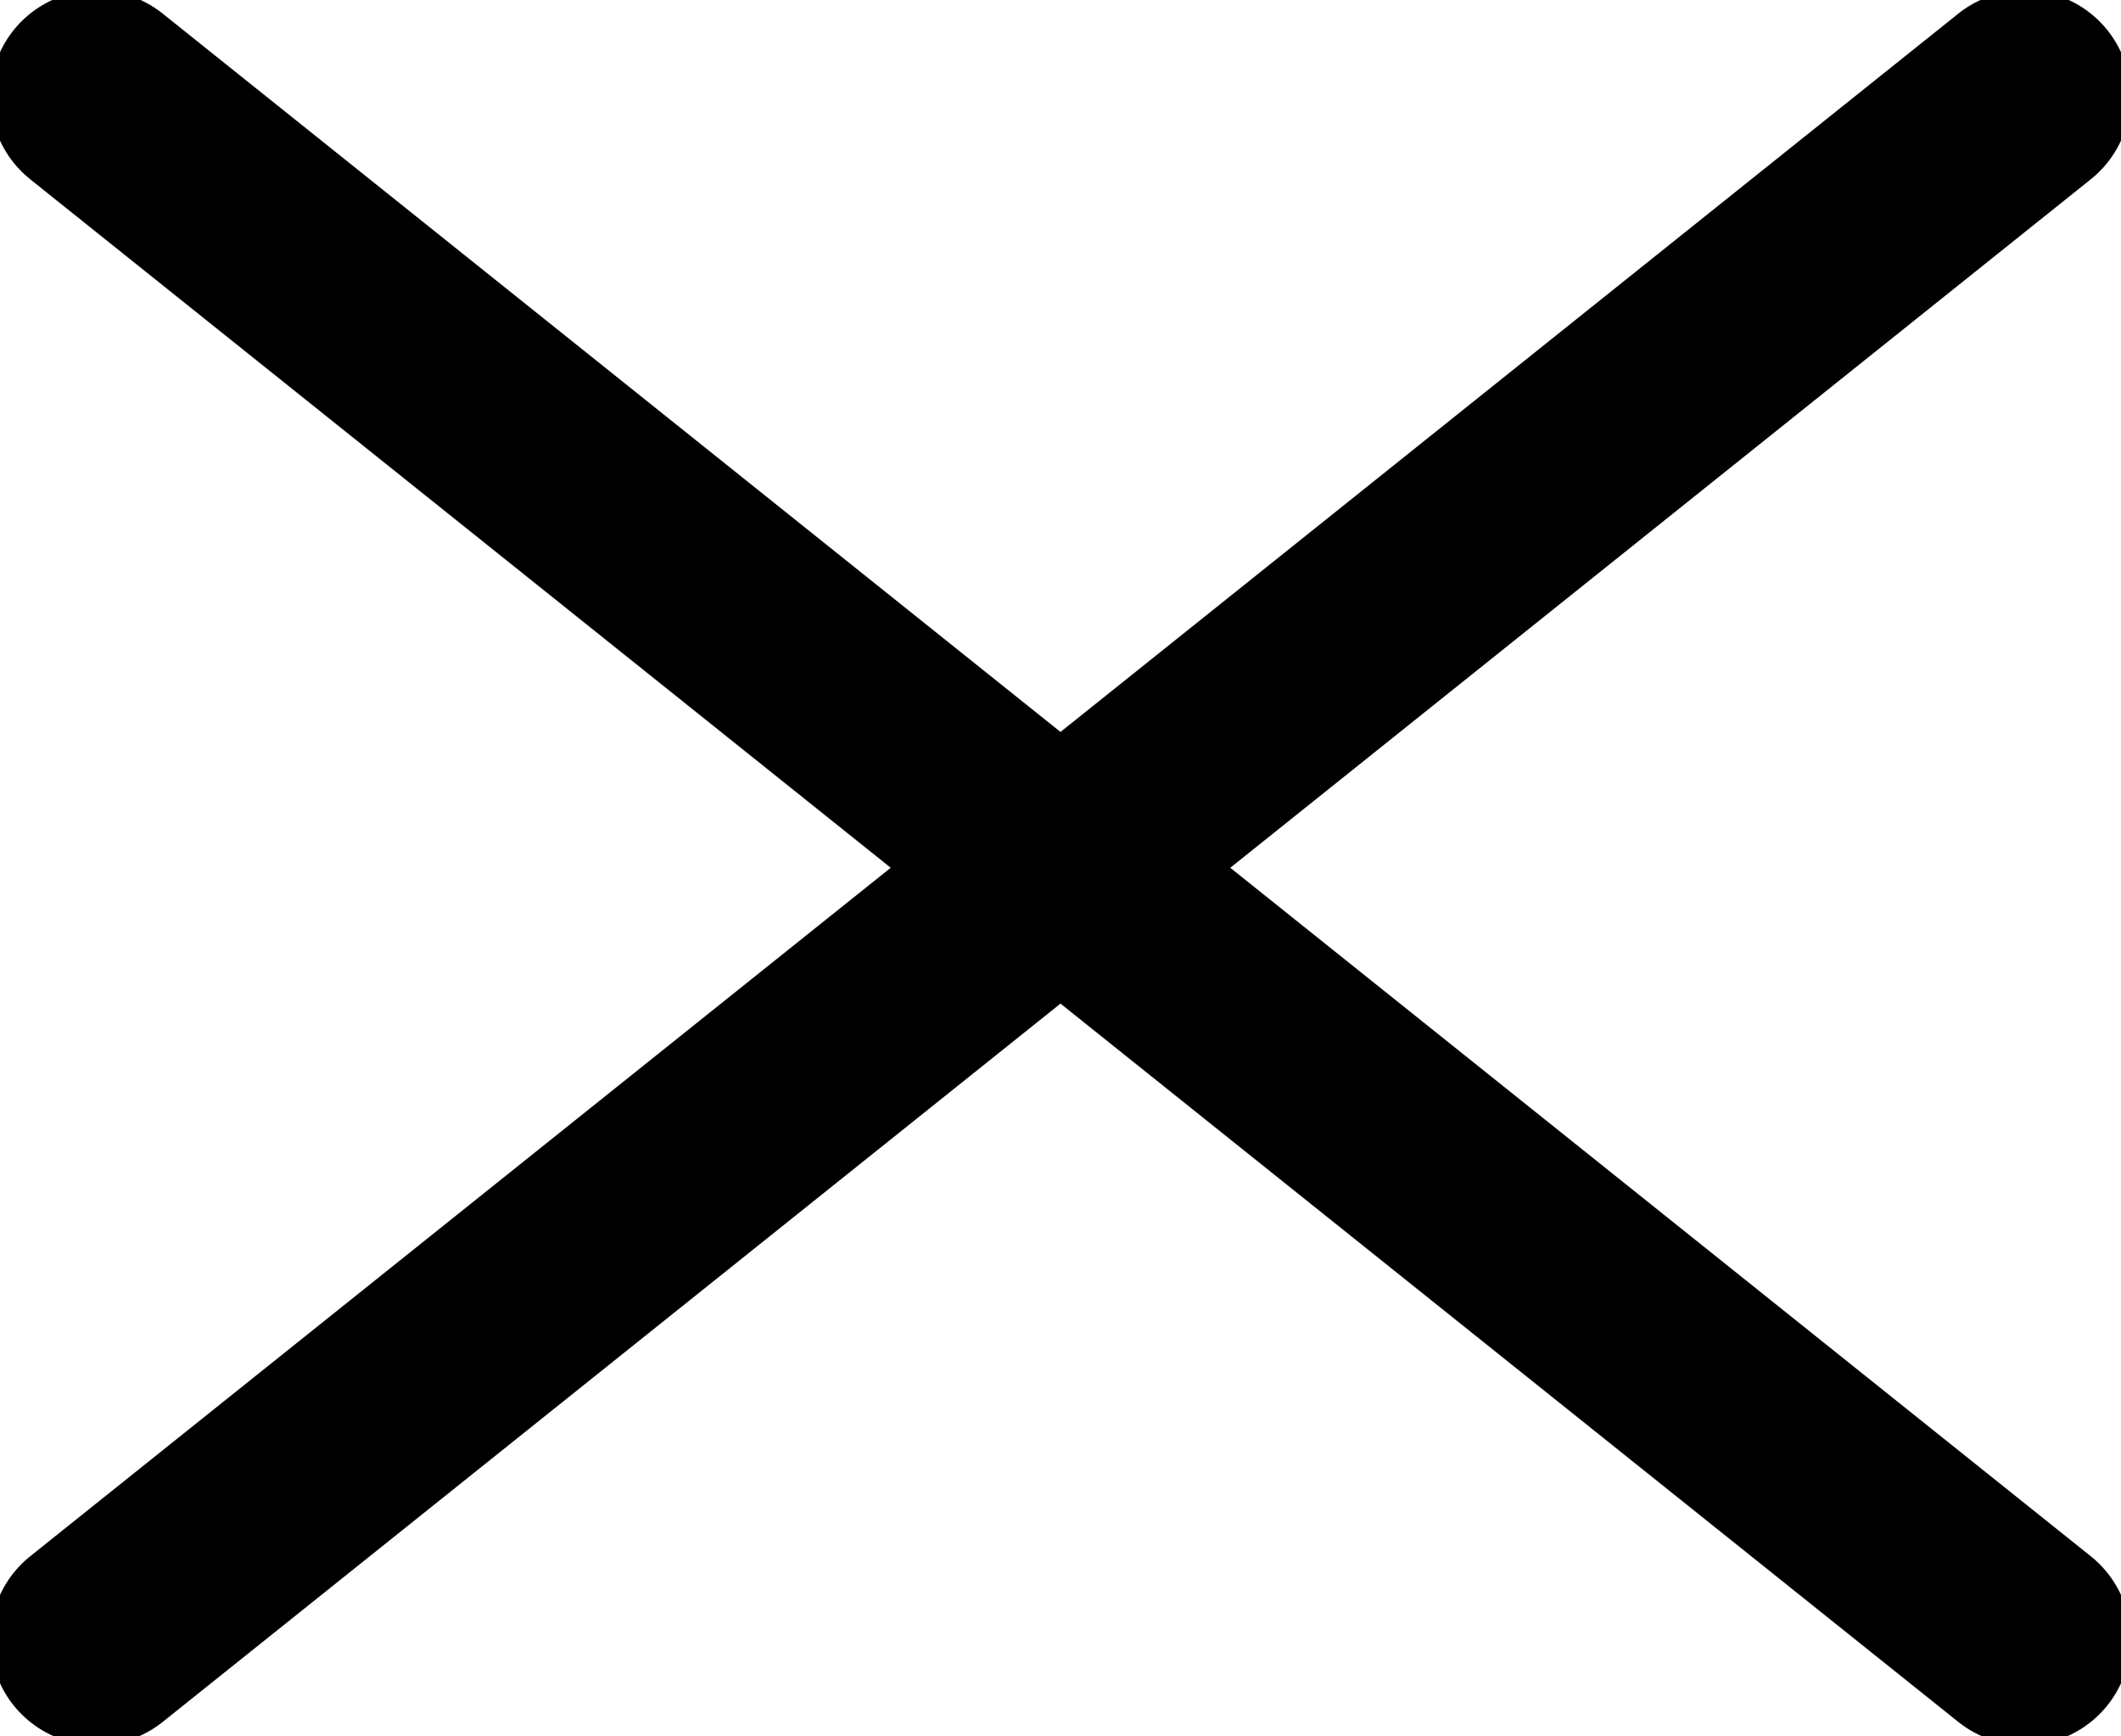
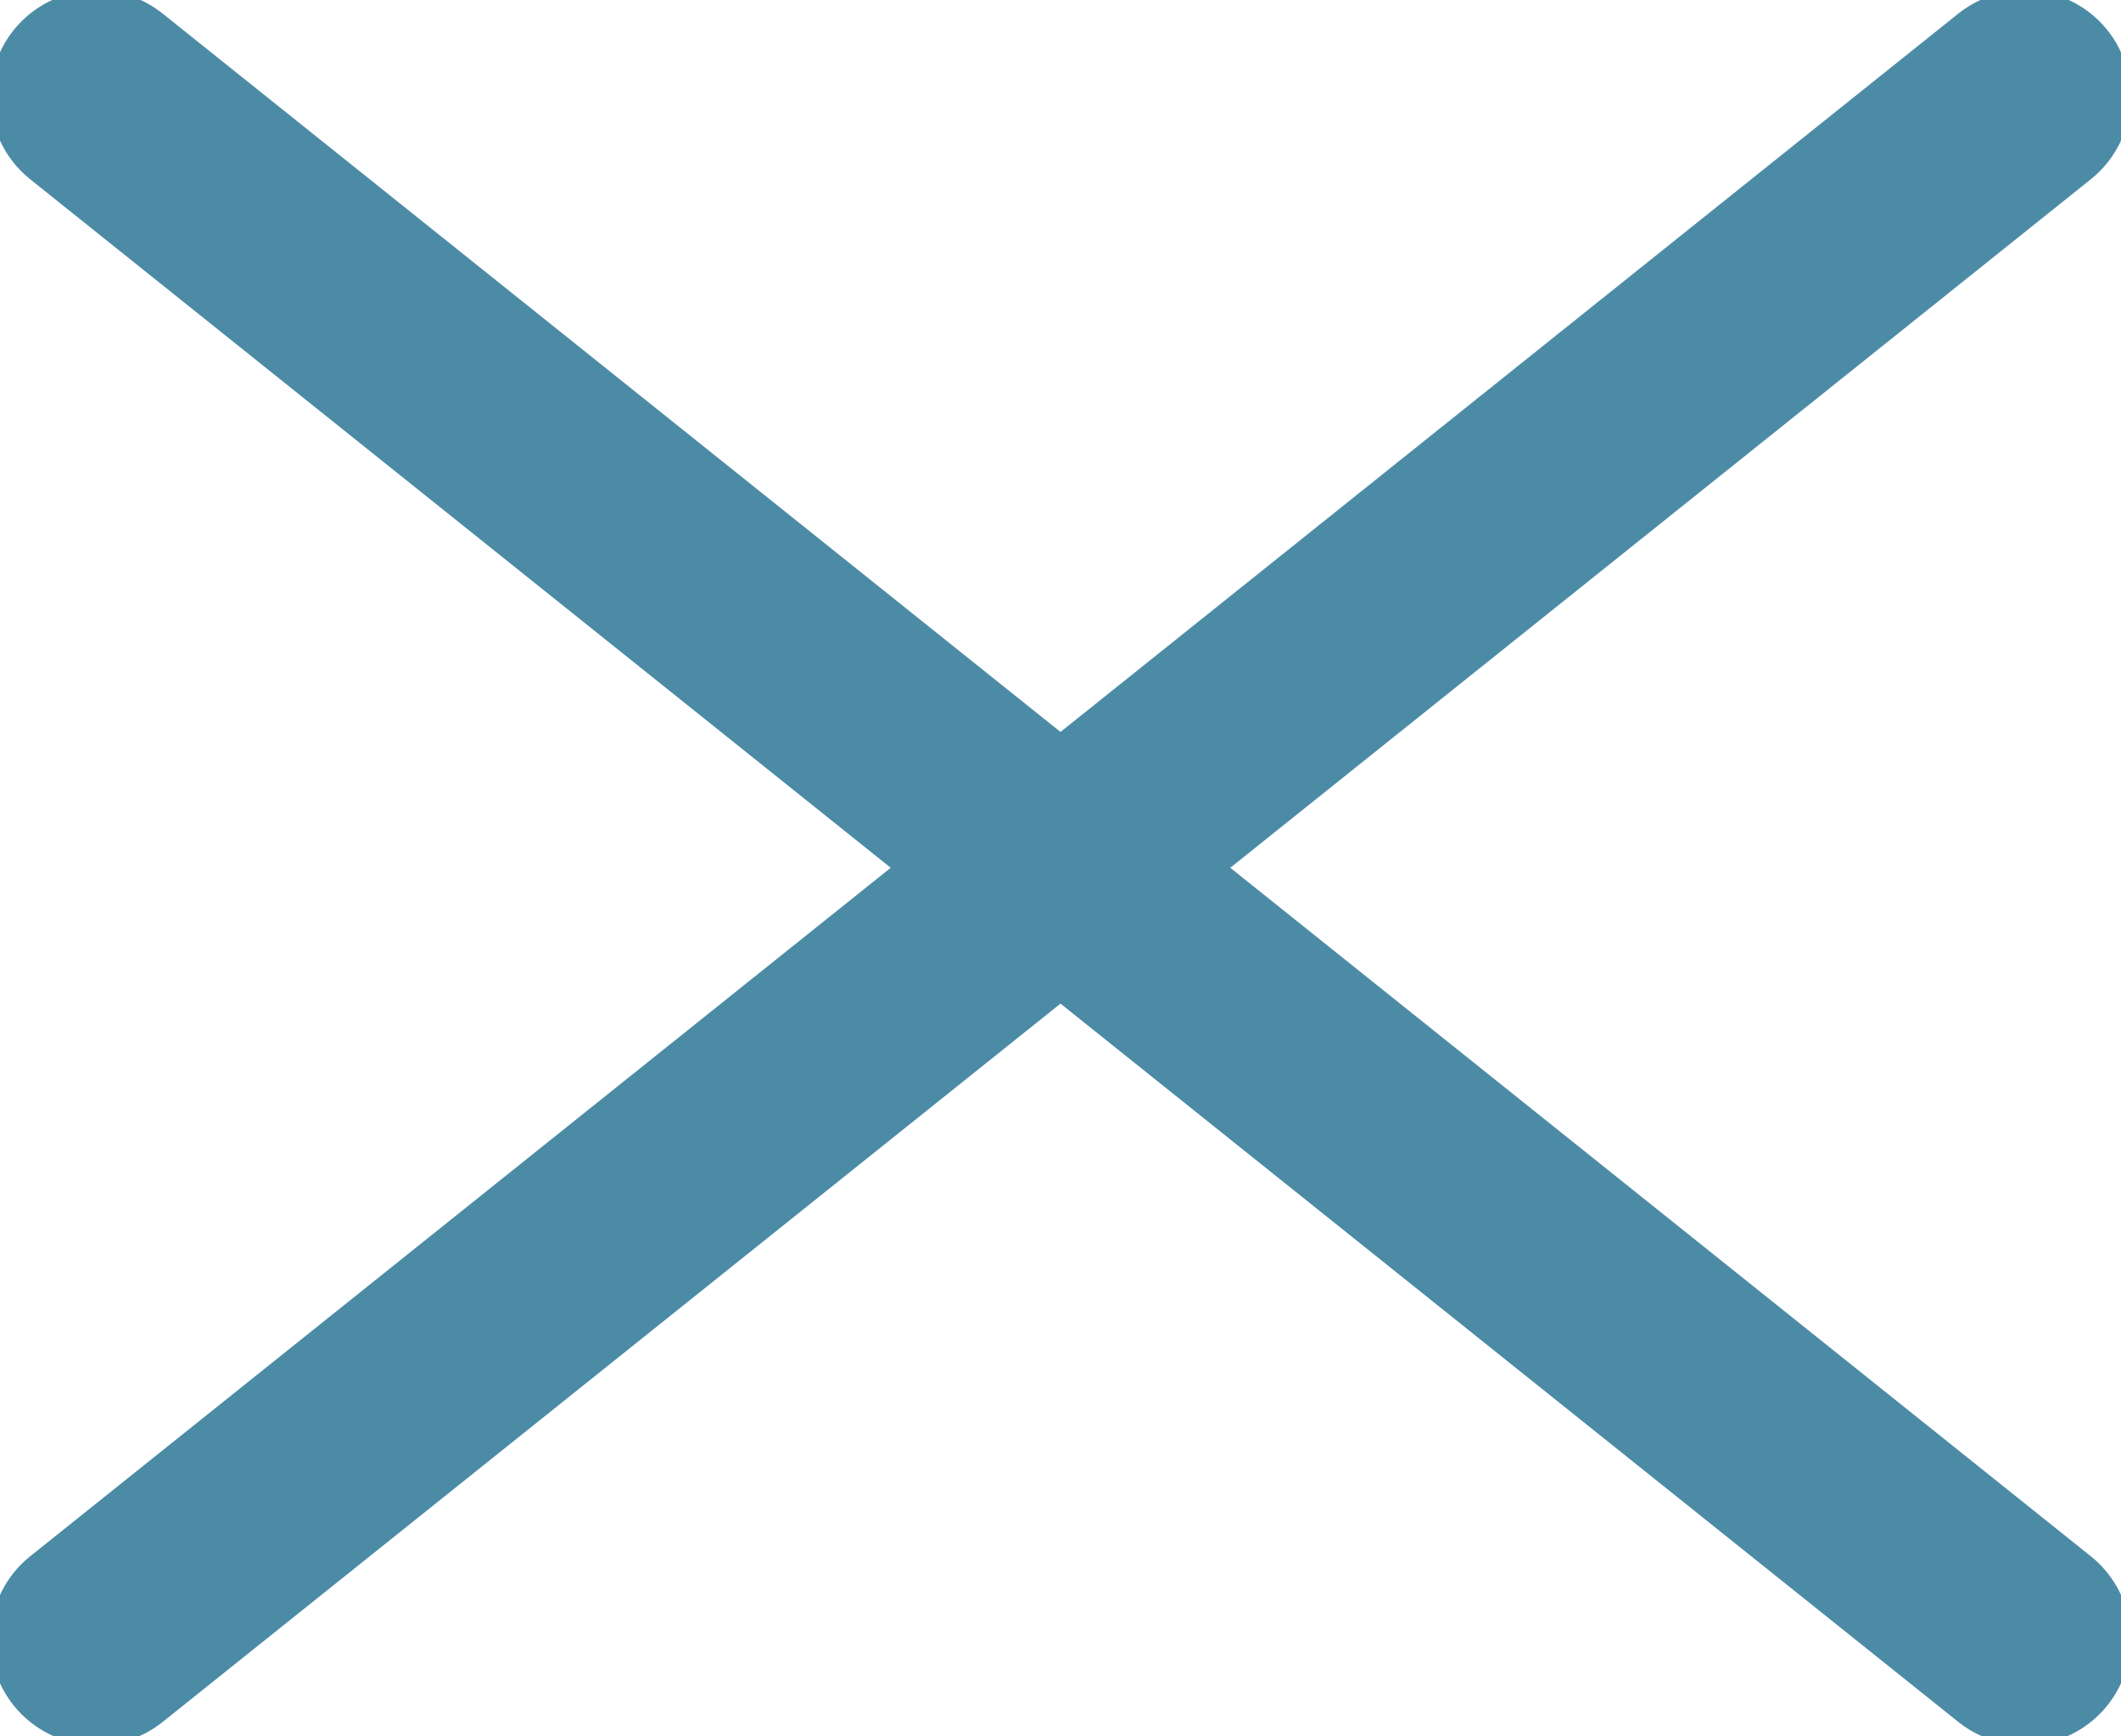
<svg xmlns="http://www.w3.org/2000/svg" width="22" height="18" viewBox="0 0 22 18">
-   <g fill="none" fill-rule="evenodd" stroke="#000" stroke-linecap="round" stroke-width="2.2" transform="translate(1 1)">
+   <g fill="none" fill-rule="evenodd" stroke="#4c8ba6" stroke-linecap="round" stroke-width="2.2" transform="translate(1 1)">
    <path d="M0 0L20 16M20 0L0 16" />
  </g>
</svg>
